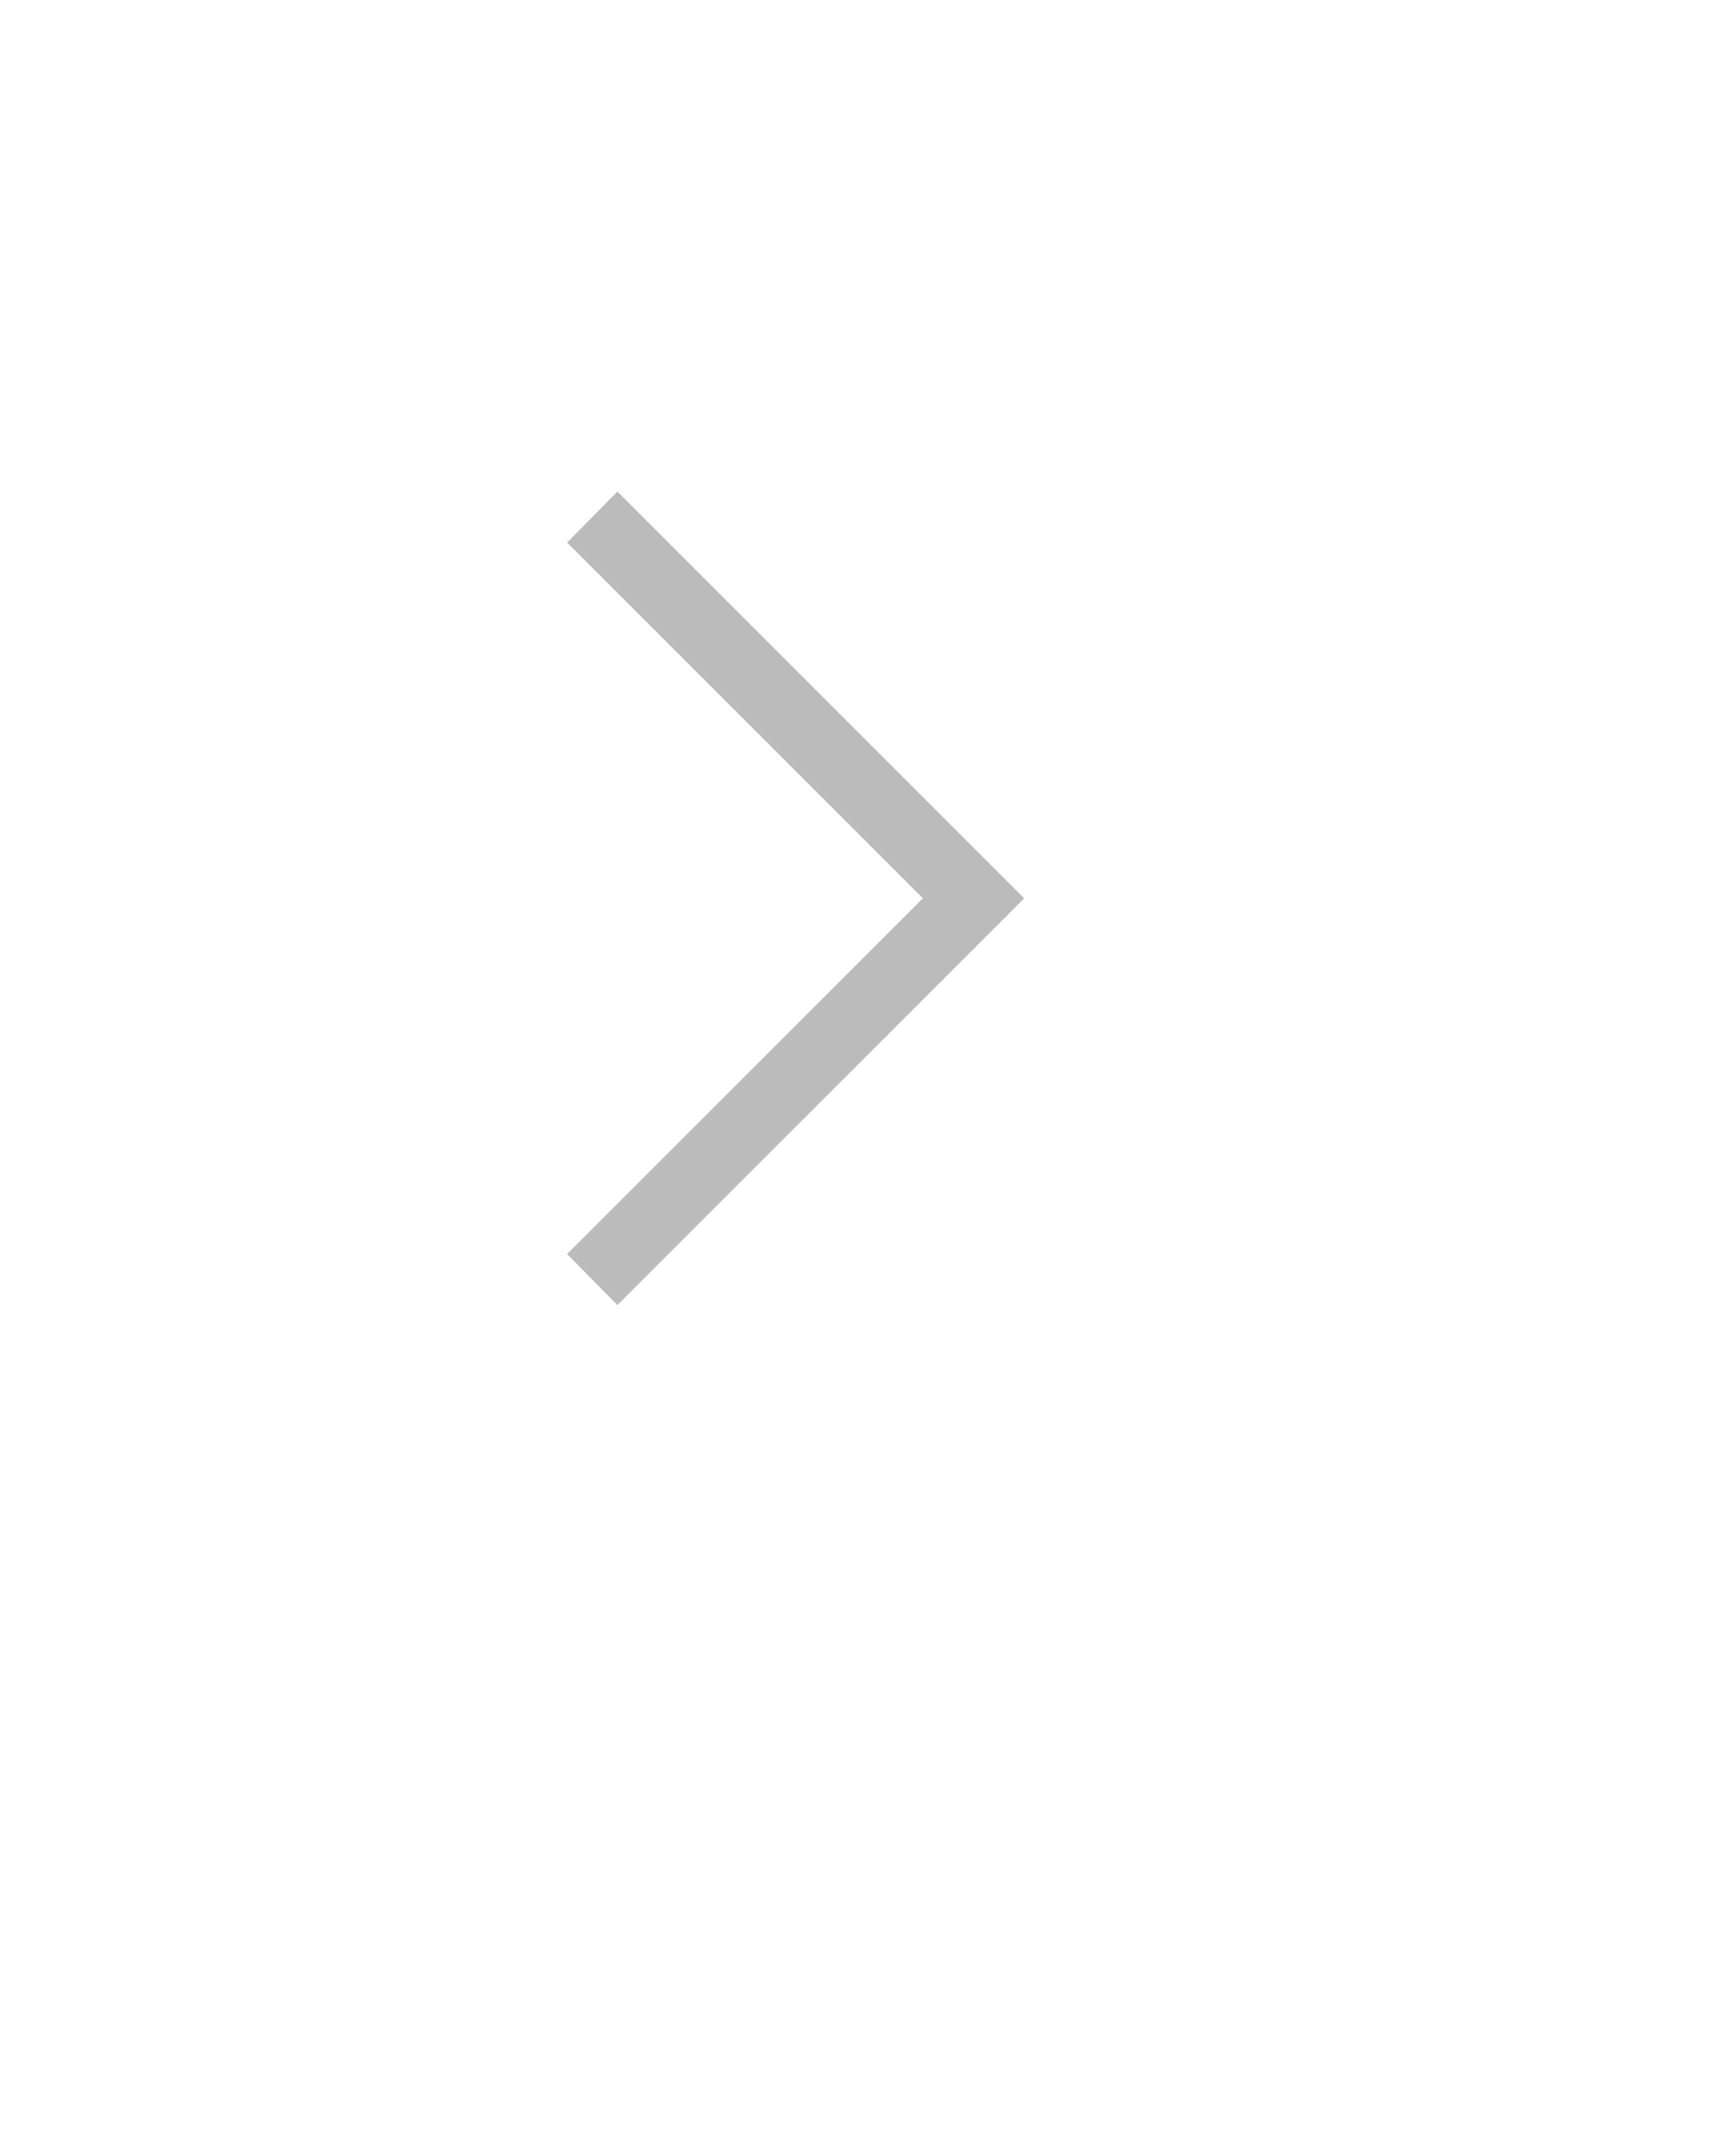
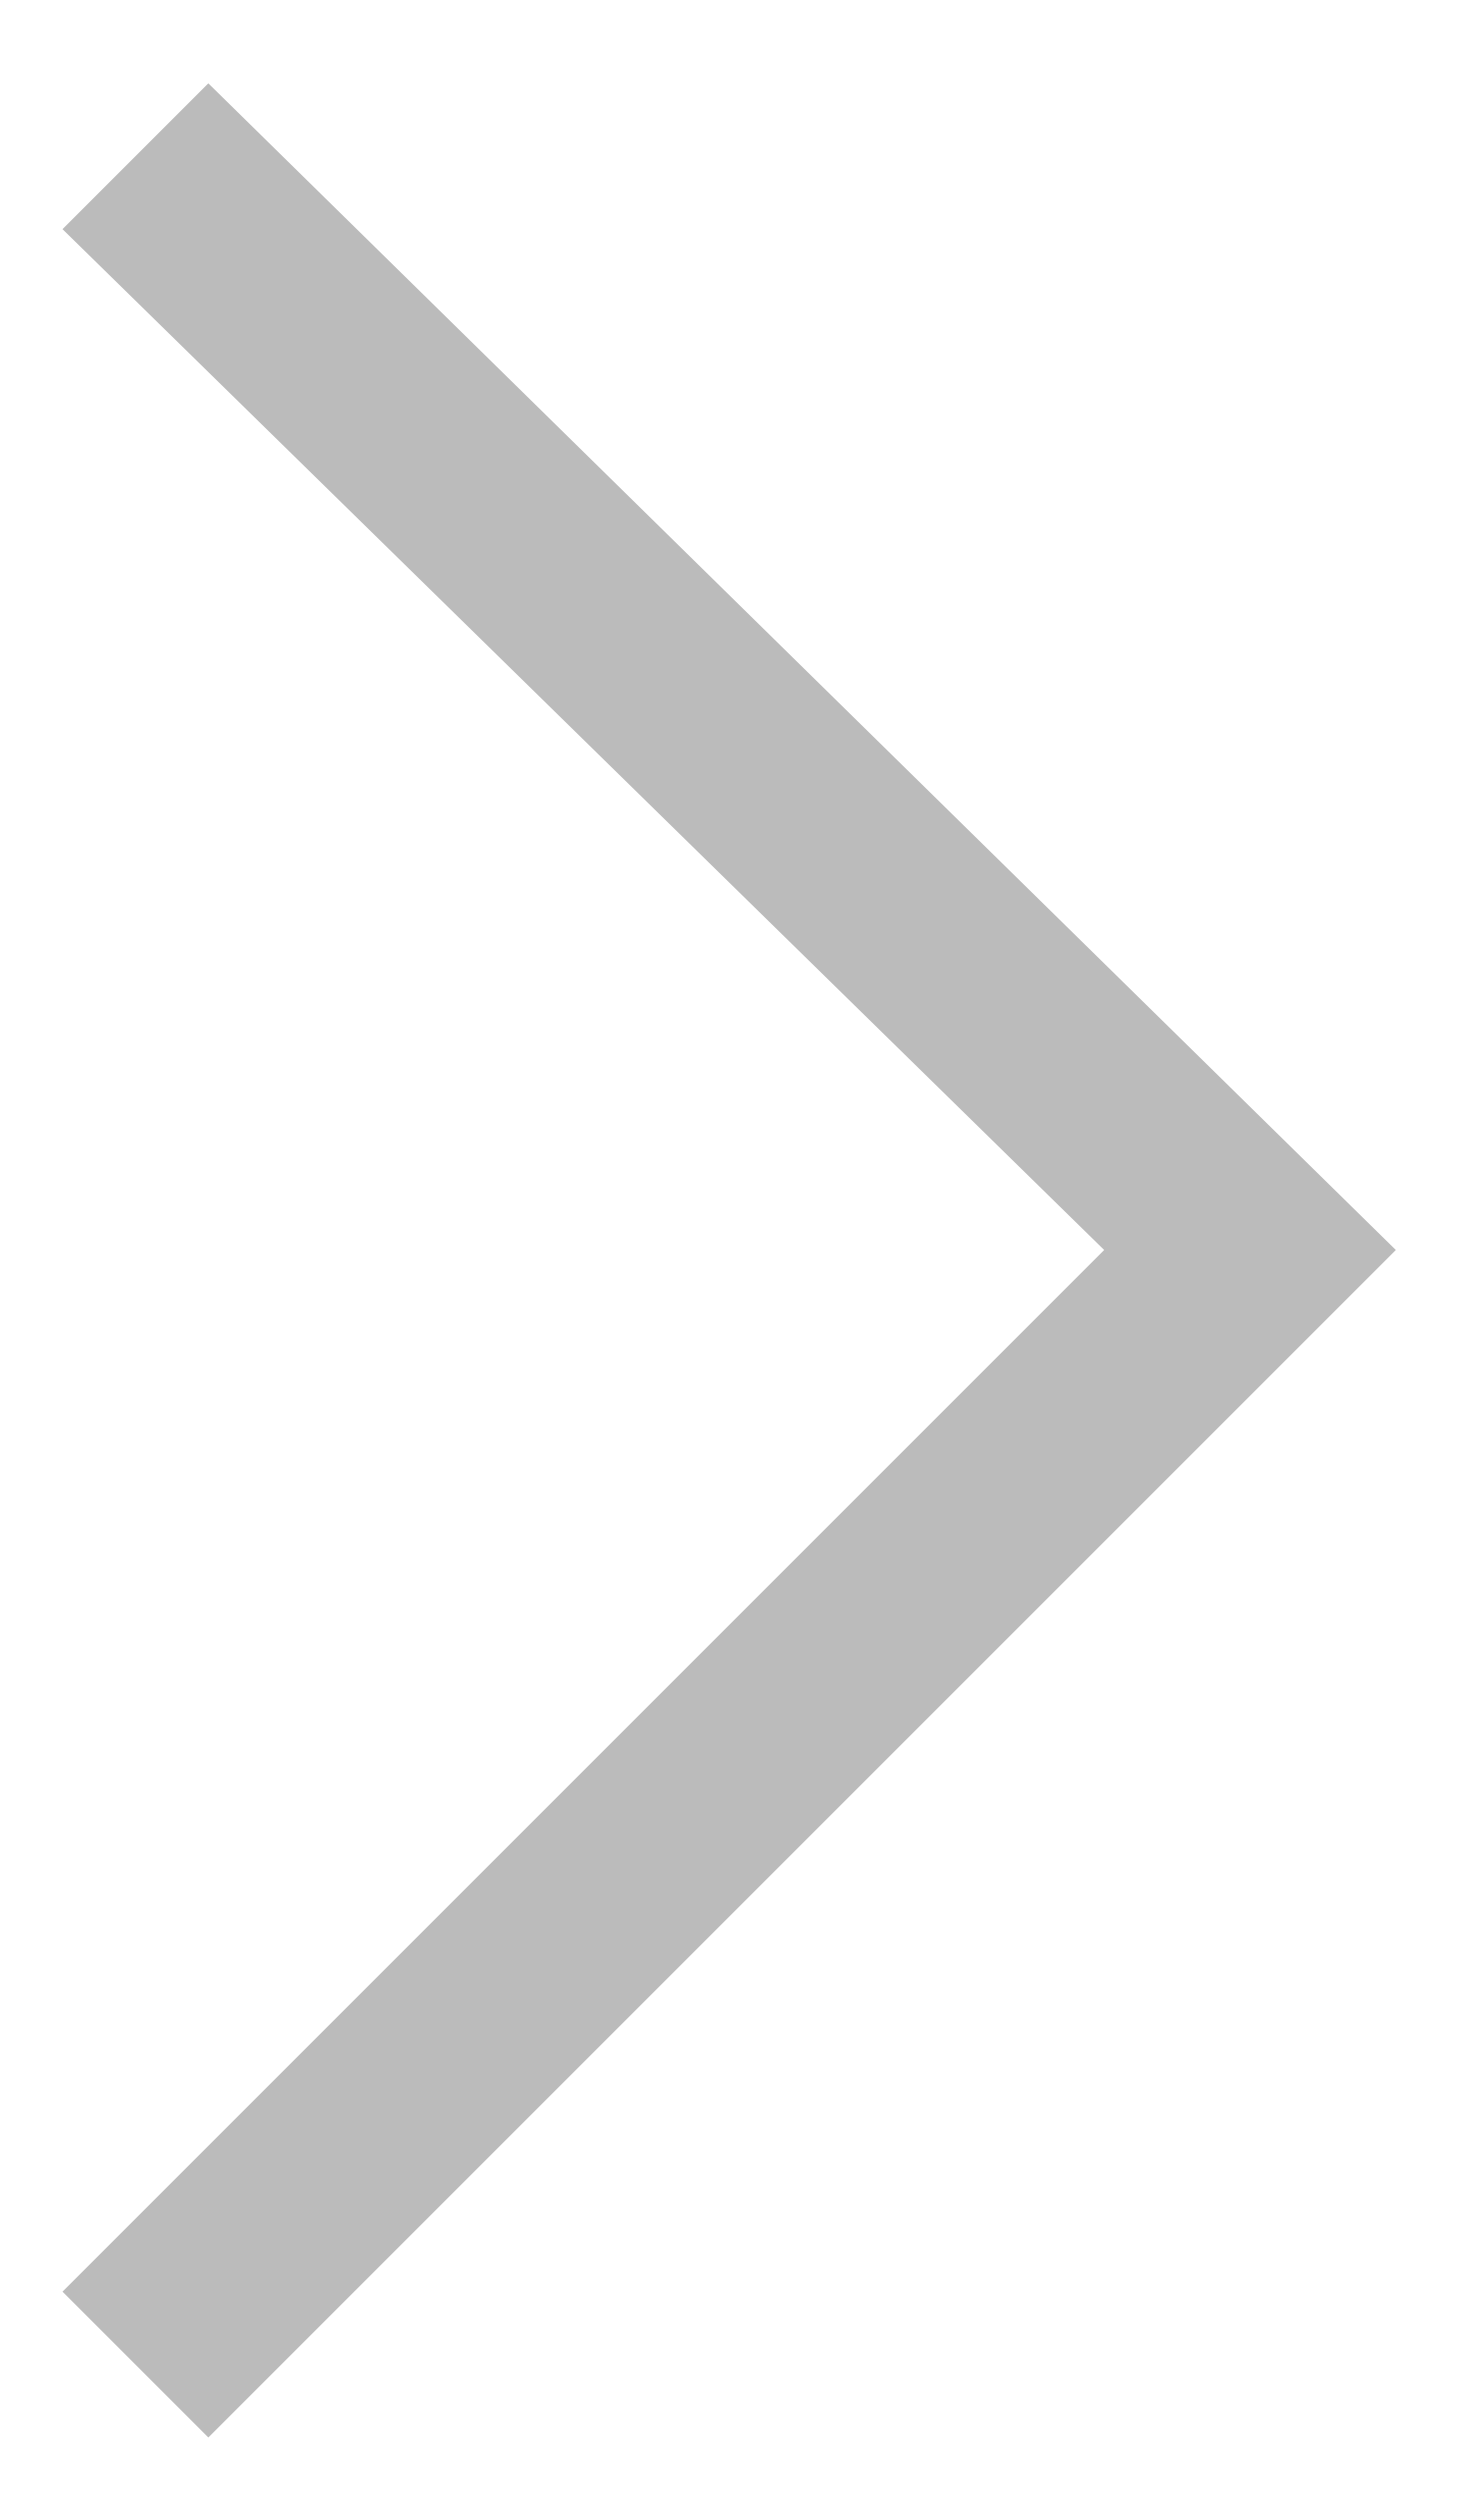
- <svg xmlns="http://www.w3.org/2000/svg" version="1.1" viewBox="0 0 24 30" x="0px" y="0px" fill="#bbb">
-   <path d="M8.59,18.16L14.25,12.5L8.59,6.84L7.89,7.55L12.84,12.5L7.89,17.45L8.59,18.16Z" />
+ <svg xmlns="http://www.w3.org/2000/svg" version="1.1" id="Capa_1" x="0px" y="0px" viewBox="0 0 7.1 12" style="enable-background:new 0 0 7.1 12;" xml:space="preserve">
+   <style type="text/css">
+ 	.st0{fill:#BBBBBB;}
+ </style>
+   <path class="st0" d="M1,11.7L6.7,6L1,0.4L0.3,1.1l5,4.9l-5,5L1,11.7z" />
</svg>
